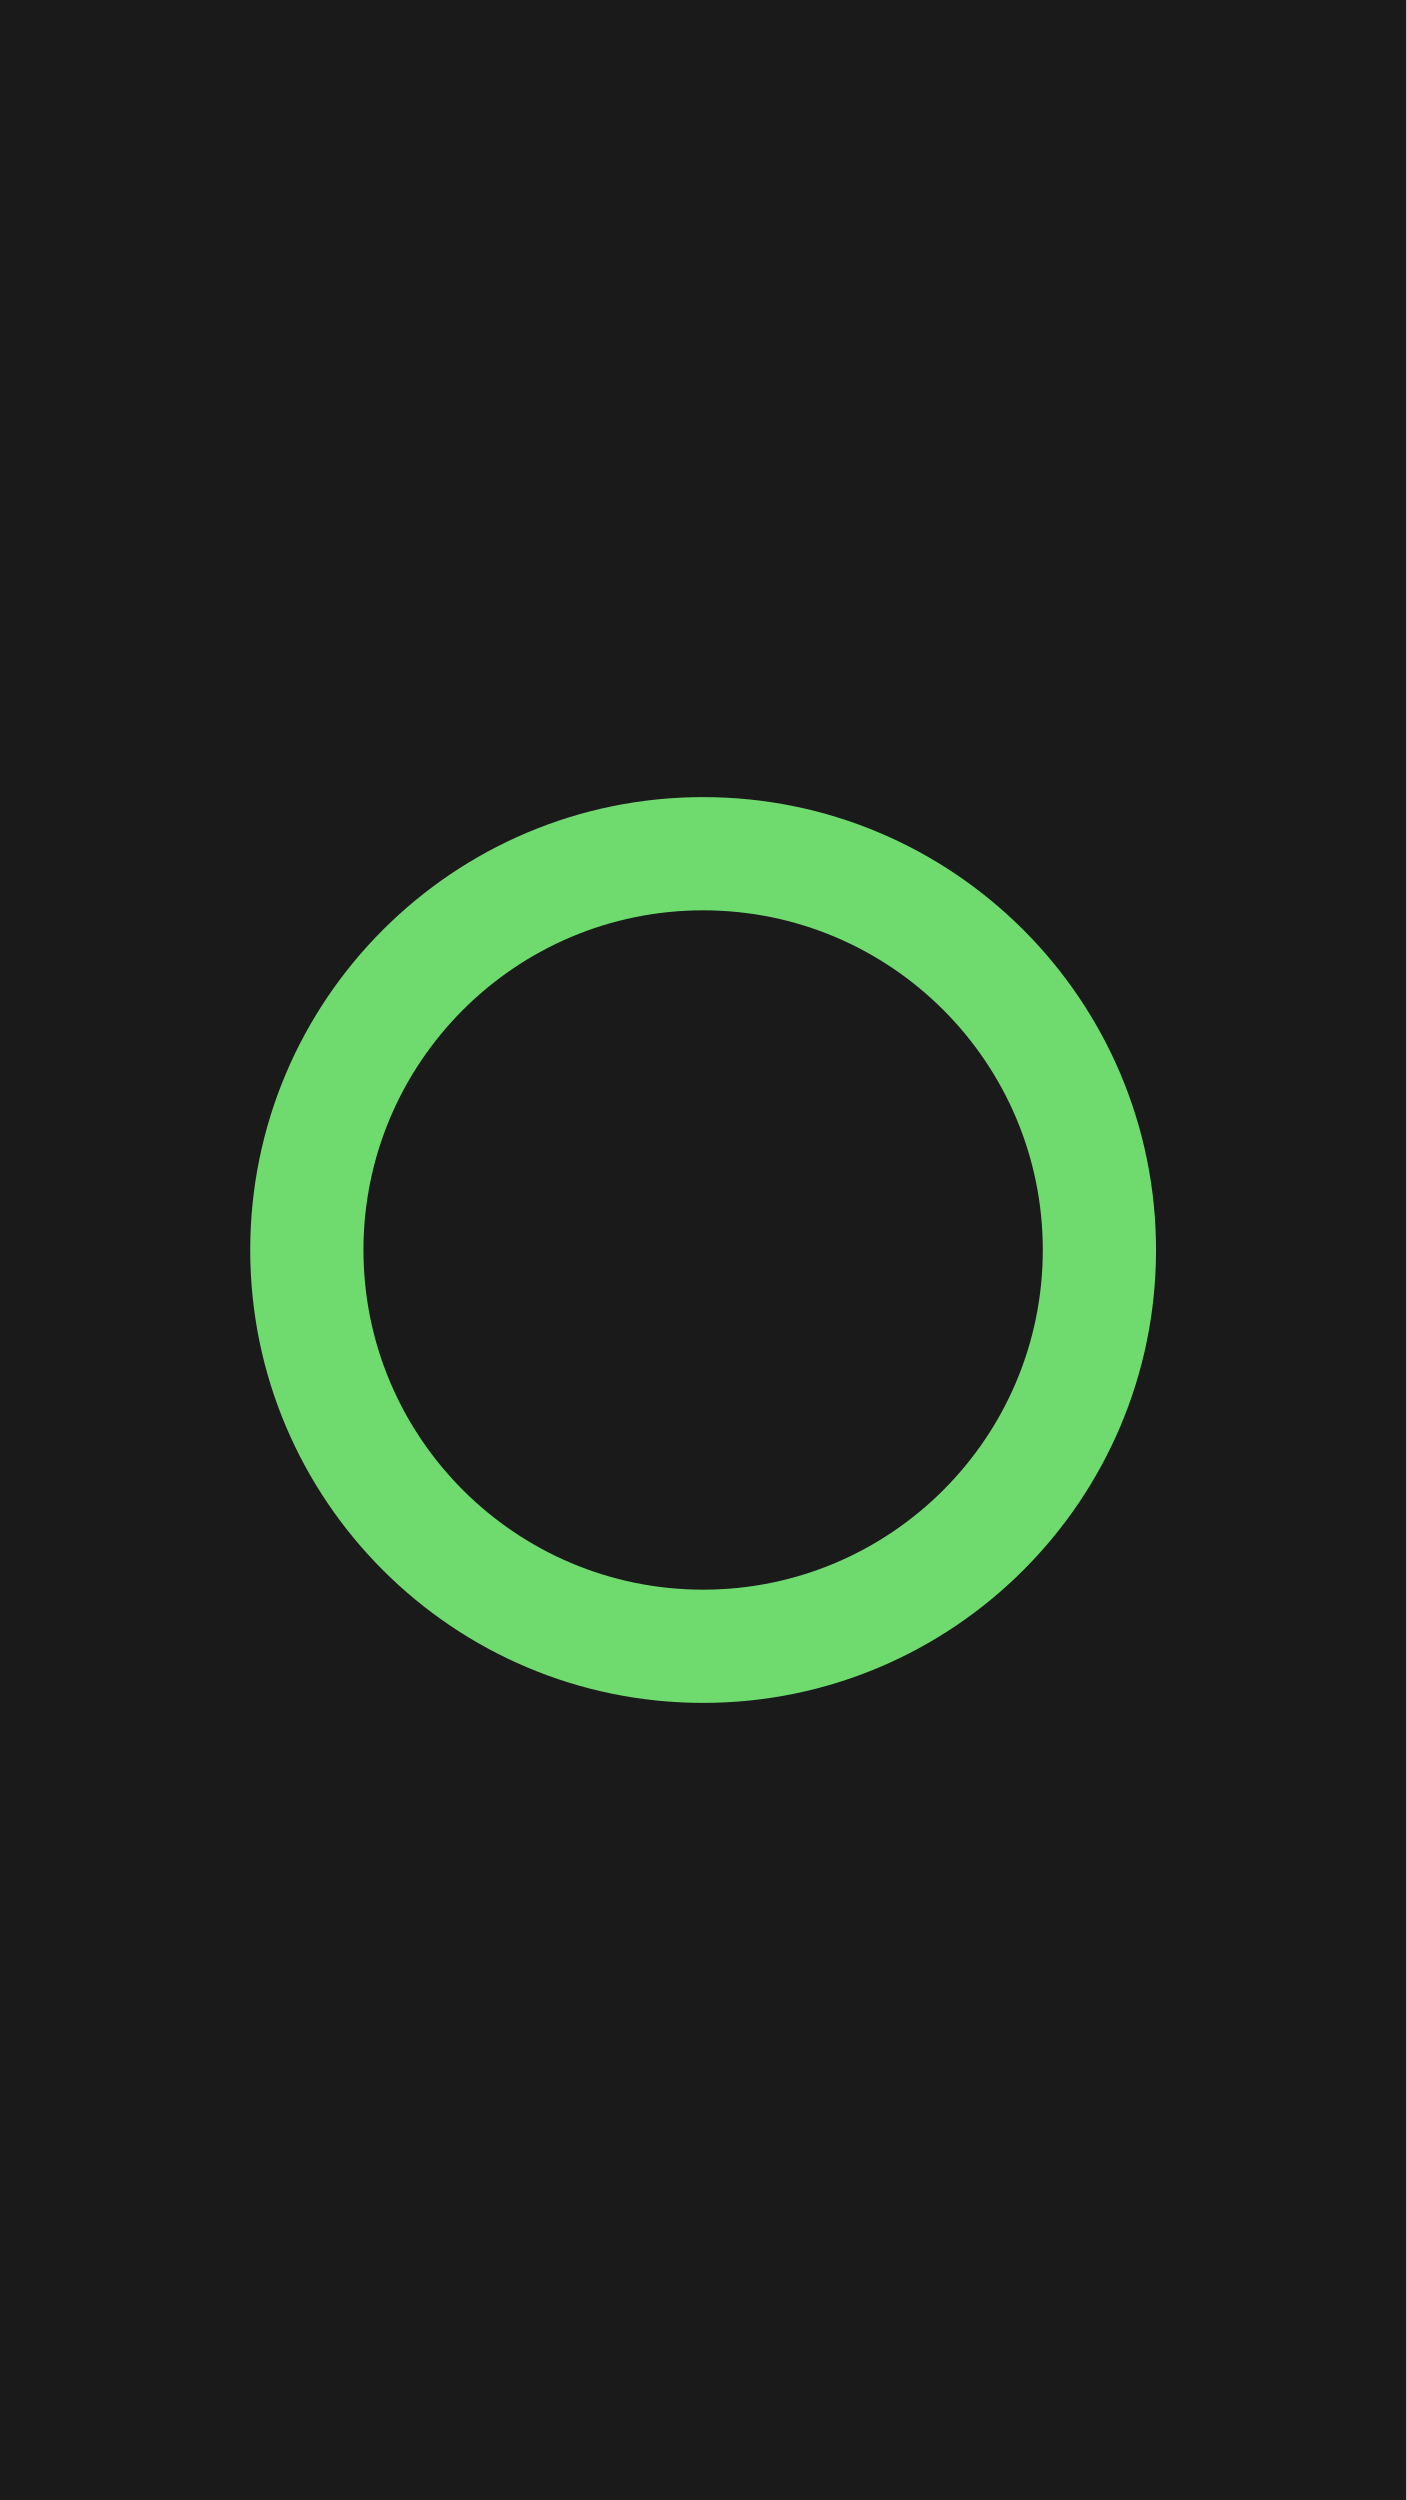
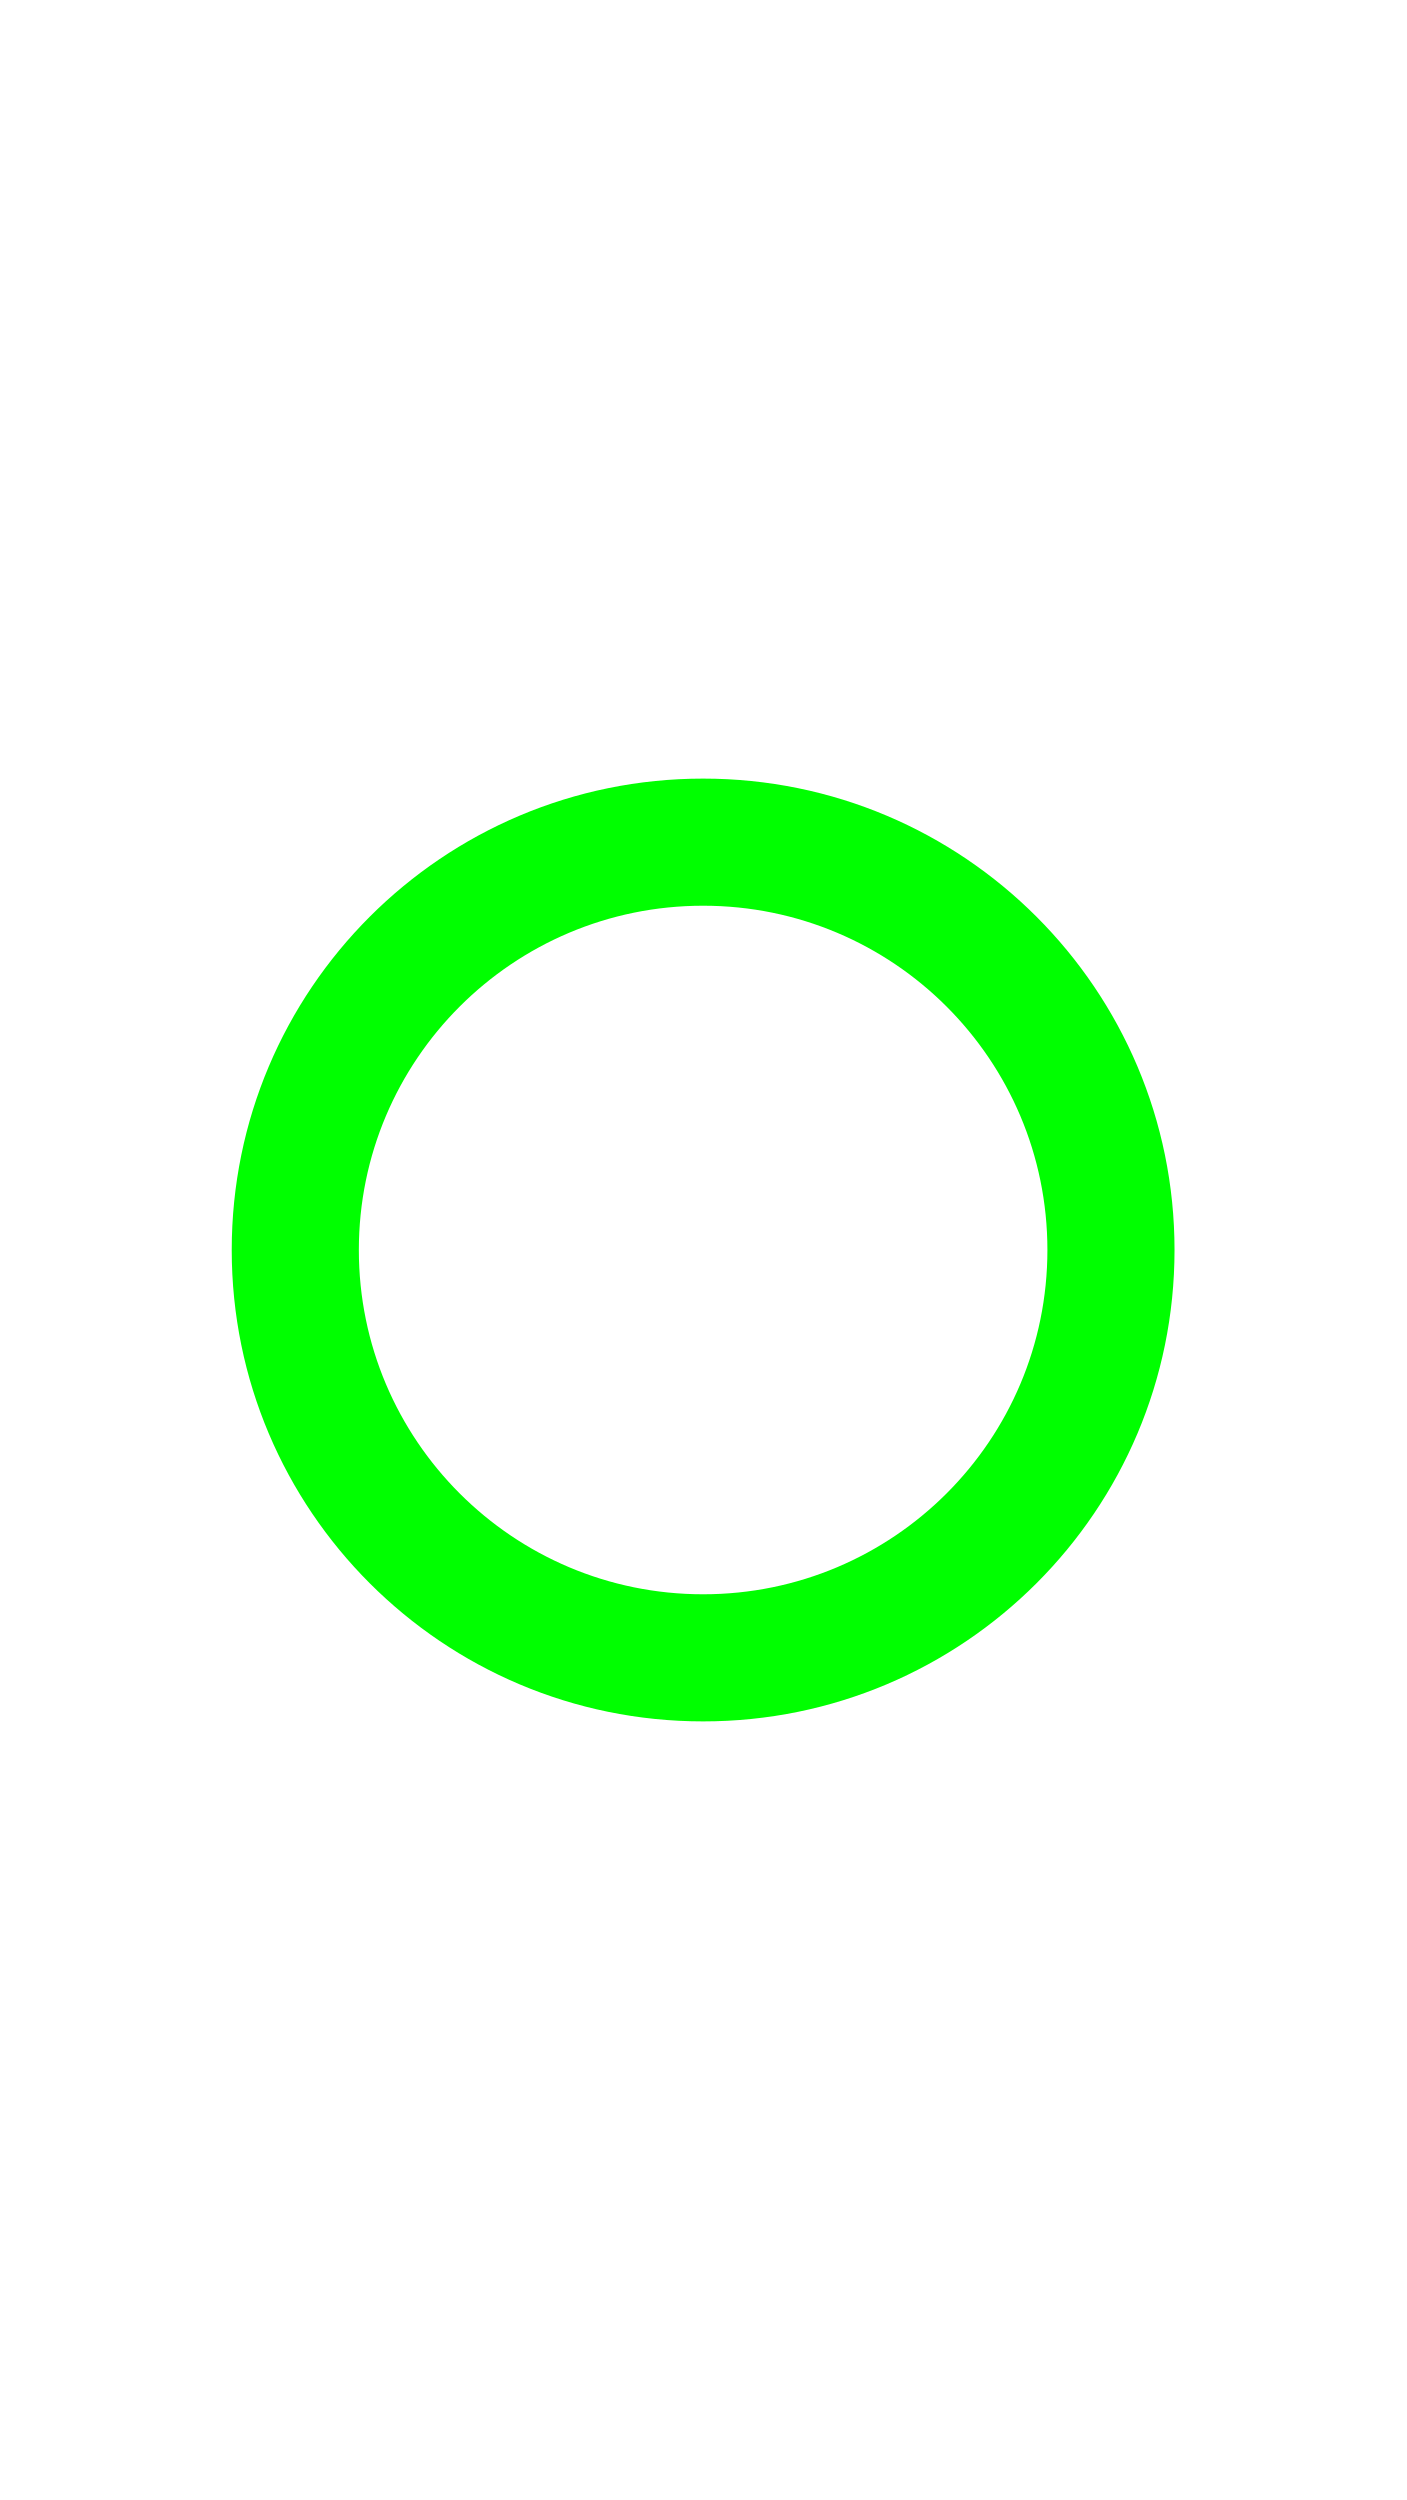
- <svg xmlns="http://www.w3.org/2000/svg" xmlns:xlink="http://www.w3.org/1999/xlink" version="1.1" preserveAspectRatio="xMidYMid meet" viewBox="0 0 1242 2208" width="1242" height="2208" id="svg18">
+ <svg xmlns="http://www.w3.org/2000/svg" version="1.1" preserveAspectRatio="xMidYMid meet" viewBox="0 0 1242 2208" width="1242" height="2208" id="svg18">
  <defs id="defs4">
    <path d="M1021 1104C1021 1324.77 841.77 1504 621 1504C400.24 1504 221 1324.77 221 1104C221 883.24 400.24 704 621 704C841.77 704 1021 883.24 1021 1104Z" id="aLdUyFlb8" />
    <path d="M921 1104C921 1269.58 786.57 1404 621 1404C455.43 1404 321 1269.58 321 1104C321 938.43 455.43 804 621 804C786.57 804 921 938.43 921 1104Z" id="dNxOdswH" />
  </defs>
-   <rect style="opacity:1;fill:#1a1a1a;fill-opacity:1;fill-rule:nonzero;stroke:none;stroke-width:14.494;stroke-linecap:round;stroke-linejoin:round;stroke-miterlimit:4;stroke-dasharray:none;stroke-dashoffset:0;stroke-opacity:1;paint-order:fill markers stroke" id="rect829" width="1242" height="2208" x="0" y="-1.7053026e-013" />
-   <g id="g8">
-     <use xlink:href="#aLdUyFlb8" id="use6" style="opacity:1;fill:#6fdb6f;fill-opacity:1" x="0" y="0" width="100%" height="100%" />
-   </g>
-   <g id="g12" style="fill:#1a1a1a">
-     <use xlink:href="#dNxOdswH" id="use10" style="opacity:1;fill:#1a1a1a;fill-opacity:1" x="0" y="0" width="100%" height="100%" />
-   </g>
+   <path style="opacity:1;fill:#00ff00;fill-opacity:1;fill-rule:nonzero;stroke:none;stroke-width:12.8;stroke-linecap:round;stroke-linejoin:round;stroke-miterlimit:4;stroke-dasharray:none;stroke-dashoffset:0;stroke-opacity:1;paint-order:fill markers stroke" d="M 621 687.66 A 416.339 416.339 0 0 0 204.66 1104 A 416.339 416.339 0 0 0 621 1520.34 A 416.339 416.339 0 0 0 1037.34 1104 A 416.339 416.339 0 0 0 621 687.66 z M 621 799.932 A 304.068 304.068 0 0 1 925.068 1104 A 304.068 304.068 0 0 1 621 1408.068 A 304.068 304.068 0 0 1 316.932 1104 A 304.068 304.068 0 0 1 621 799.932 z " id="path15" />
</svg>
